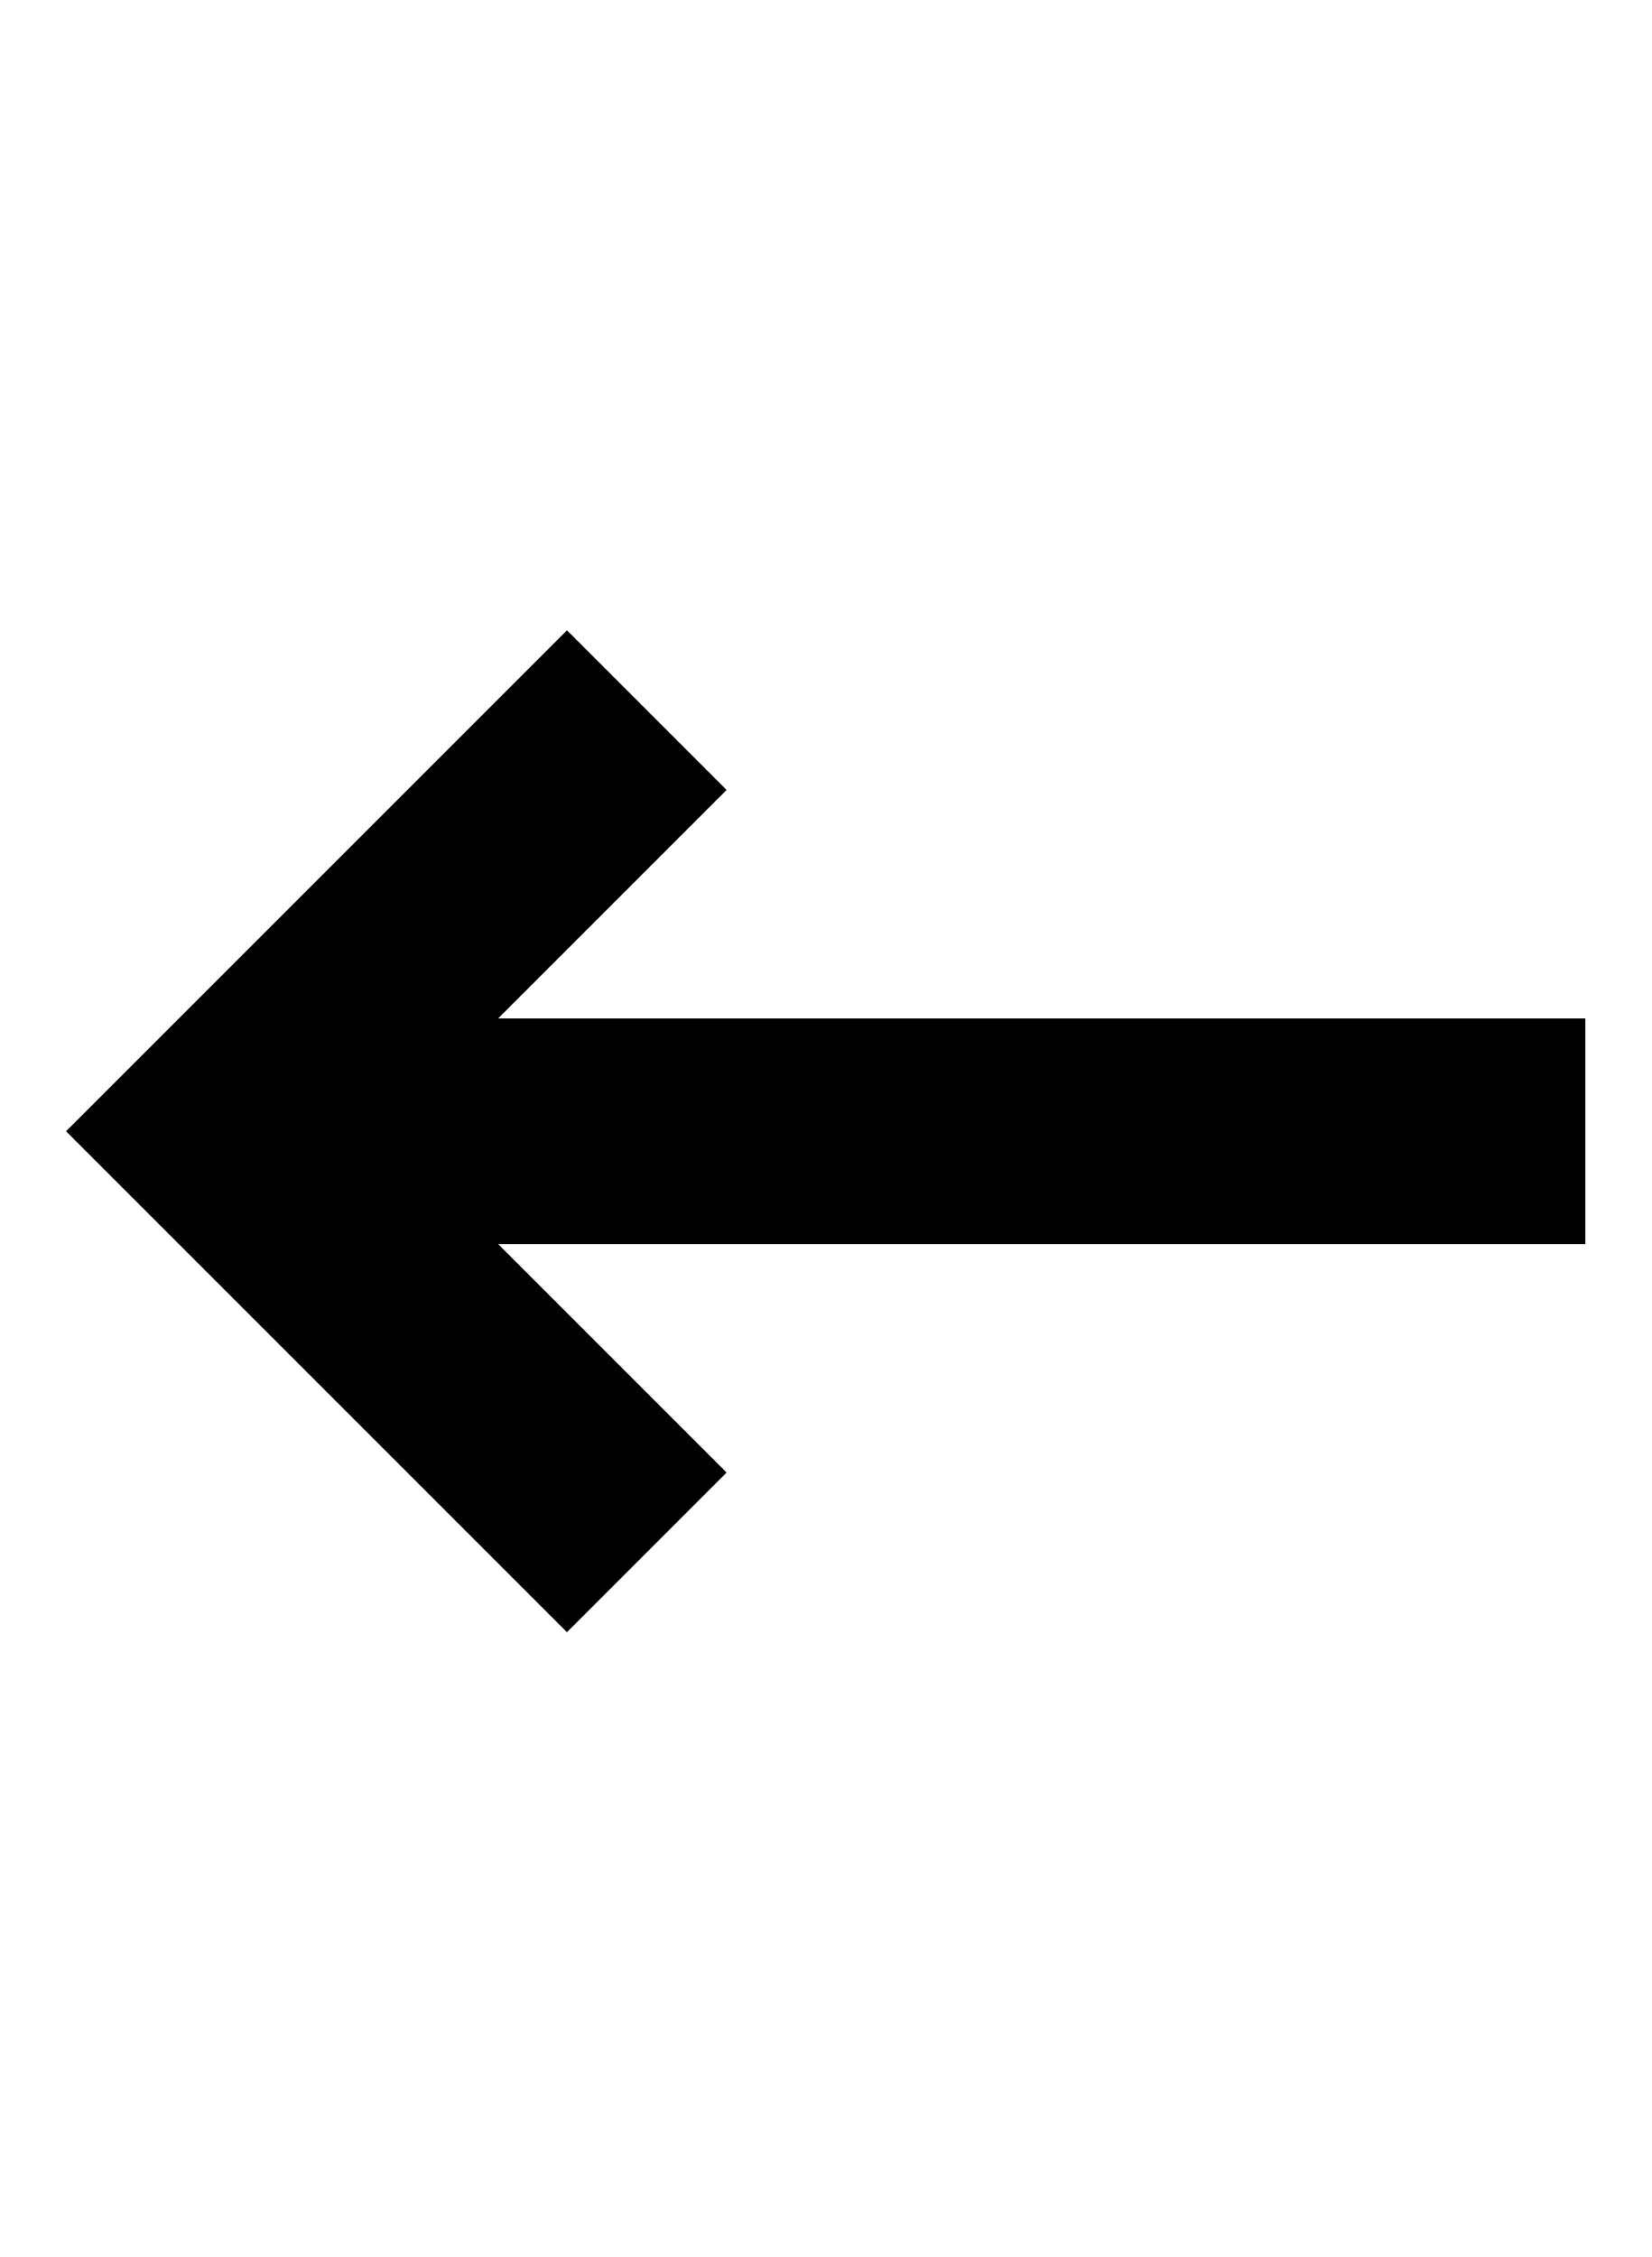
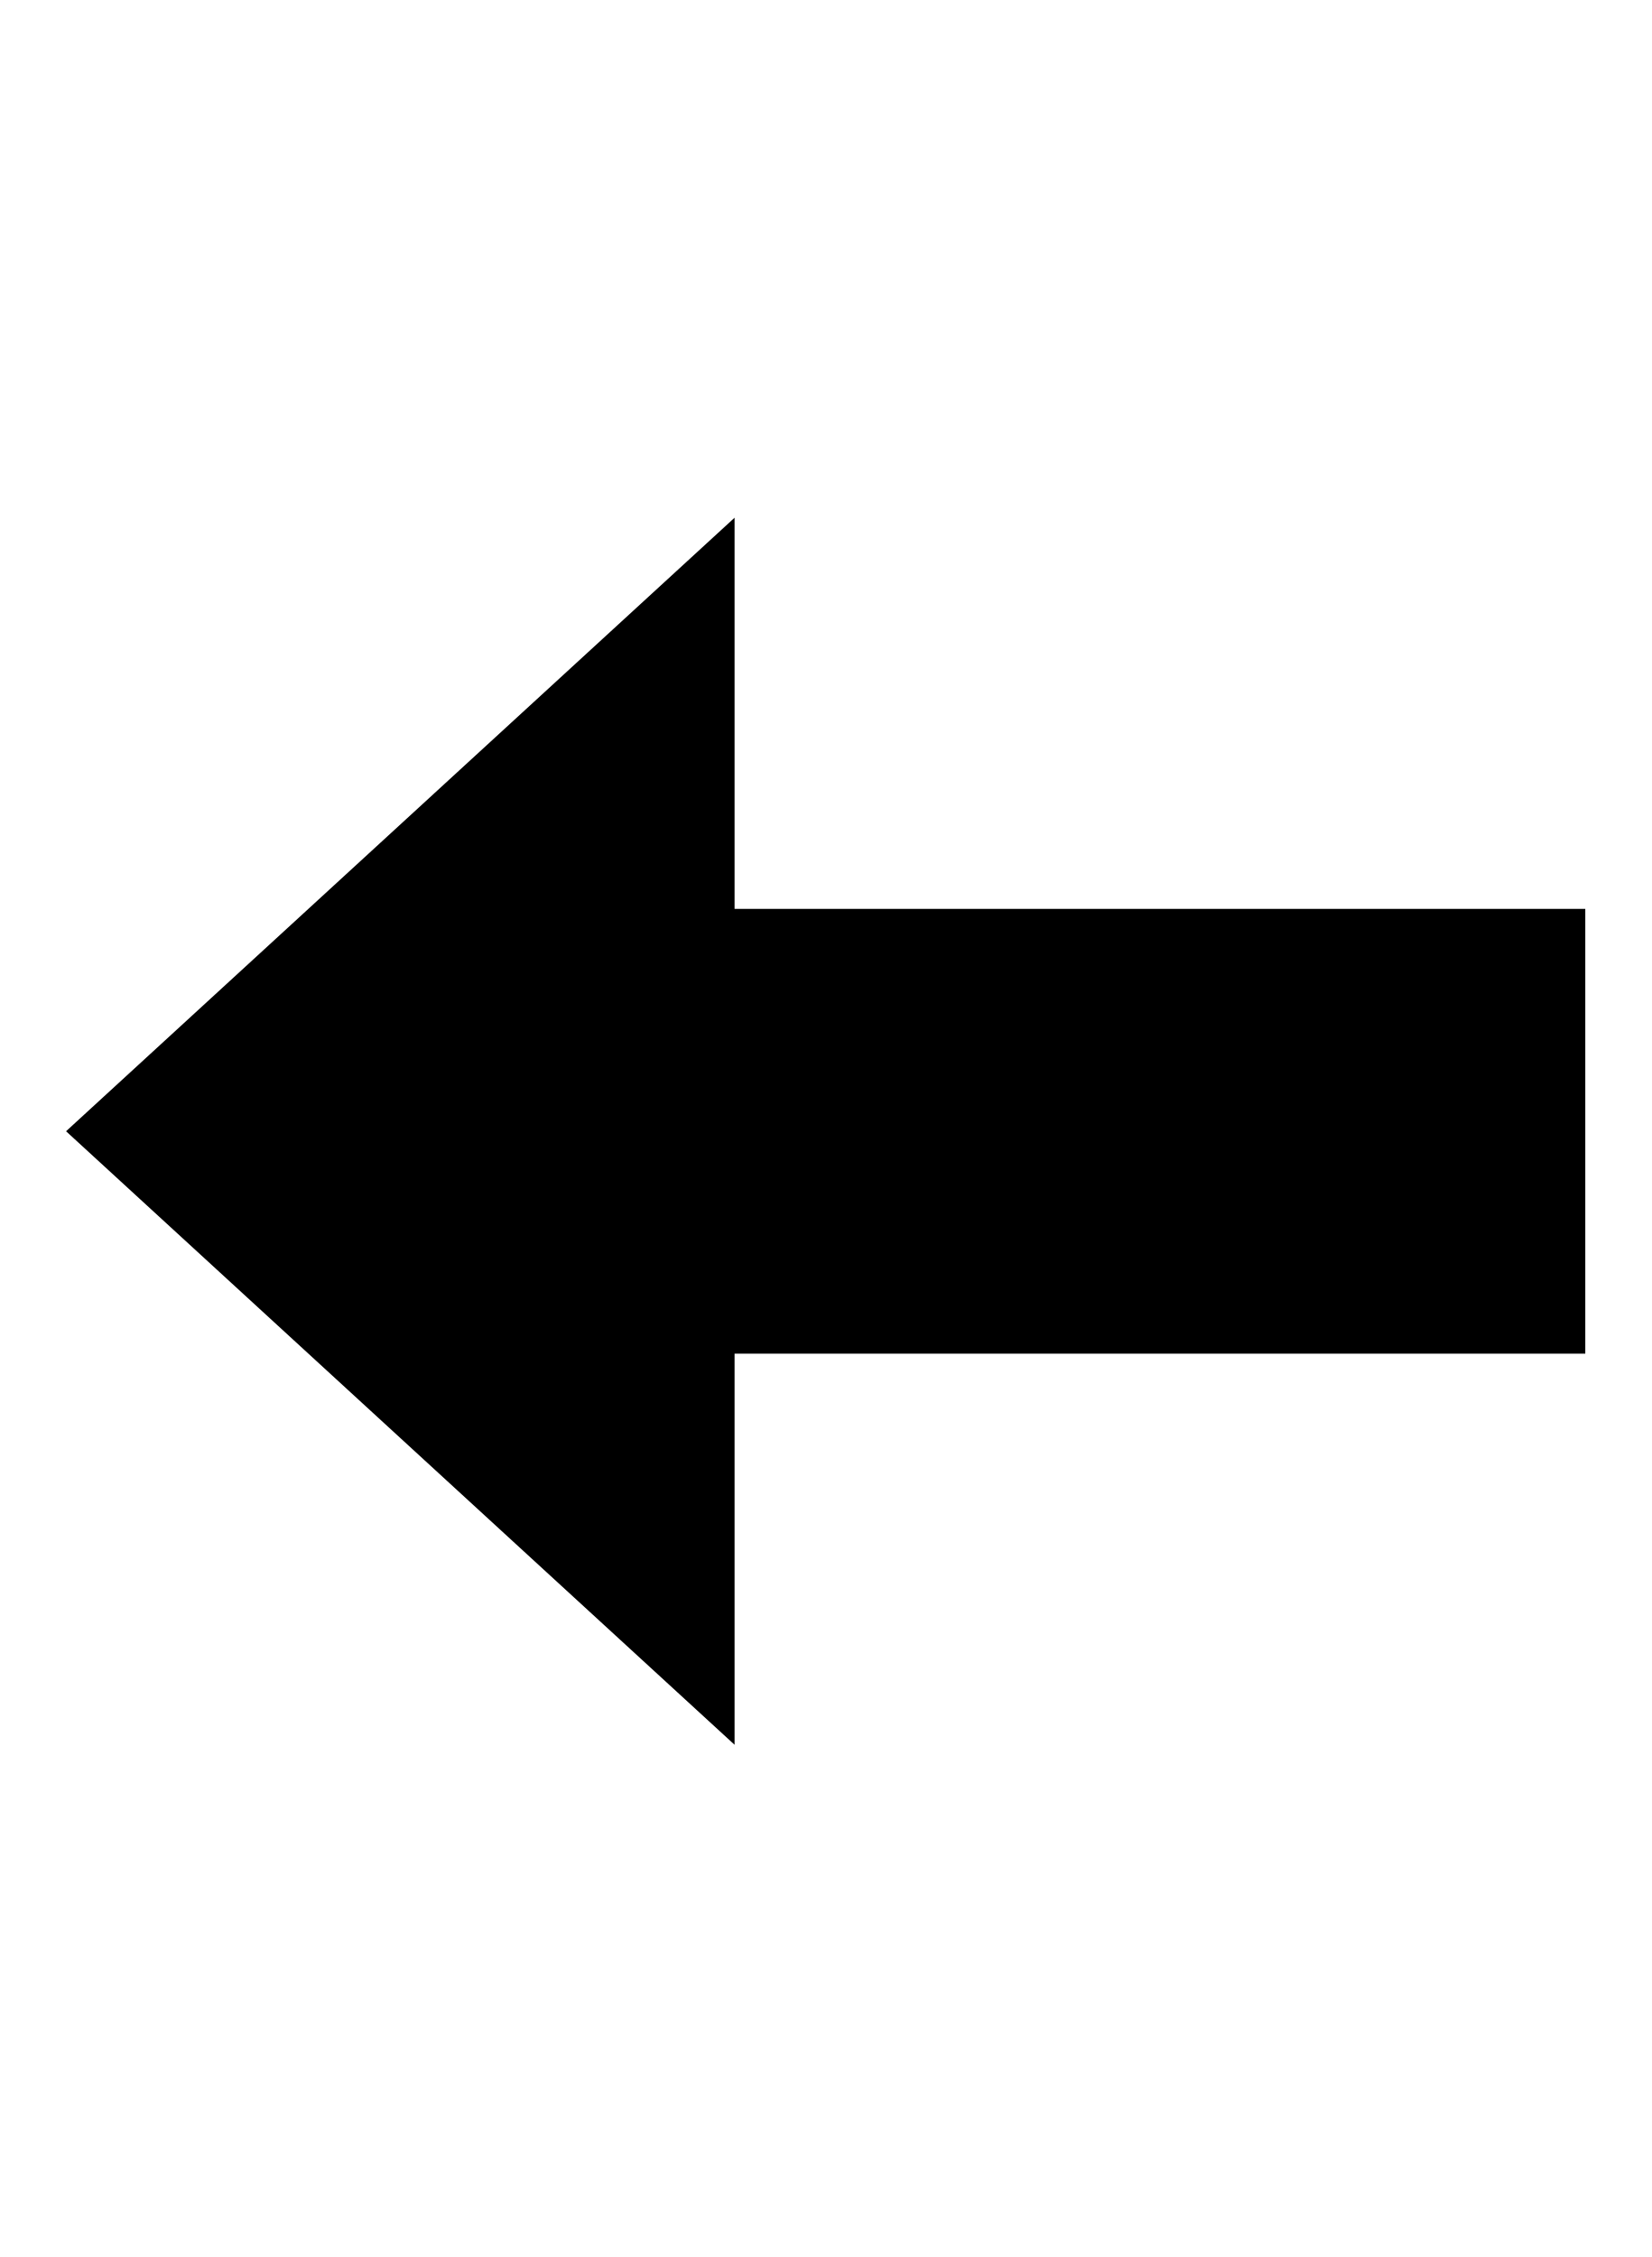
<svg xmlns="http://www.w3.org/2000/svg" viewBox="0 -760 600 820">
-   <path transform="scale(1,-1)" fill="currentColor" fill-rule="evenodd" d="M206 531L24 349L206 167L264 225L181 308L576 308L576 390L181 390L264 473L206 531Z" />
+   <path transform="scale(1,-1)" fill="currentColor" fill-rule="evenodd" d="M266.9 429.8L576 429.8L576 268.2L266.9 268.2L266.9 126.1L24 349L266.9 571.9L266.9 429.8Z" />
</svg>
